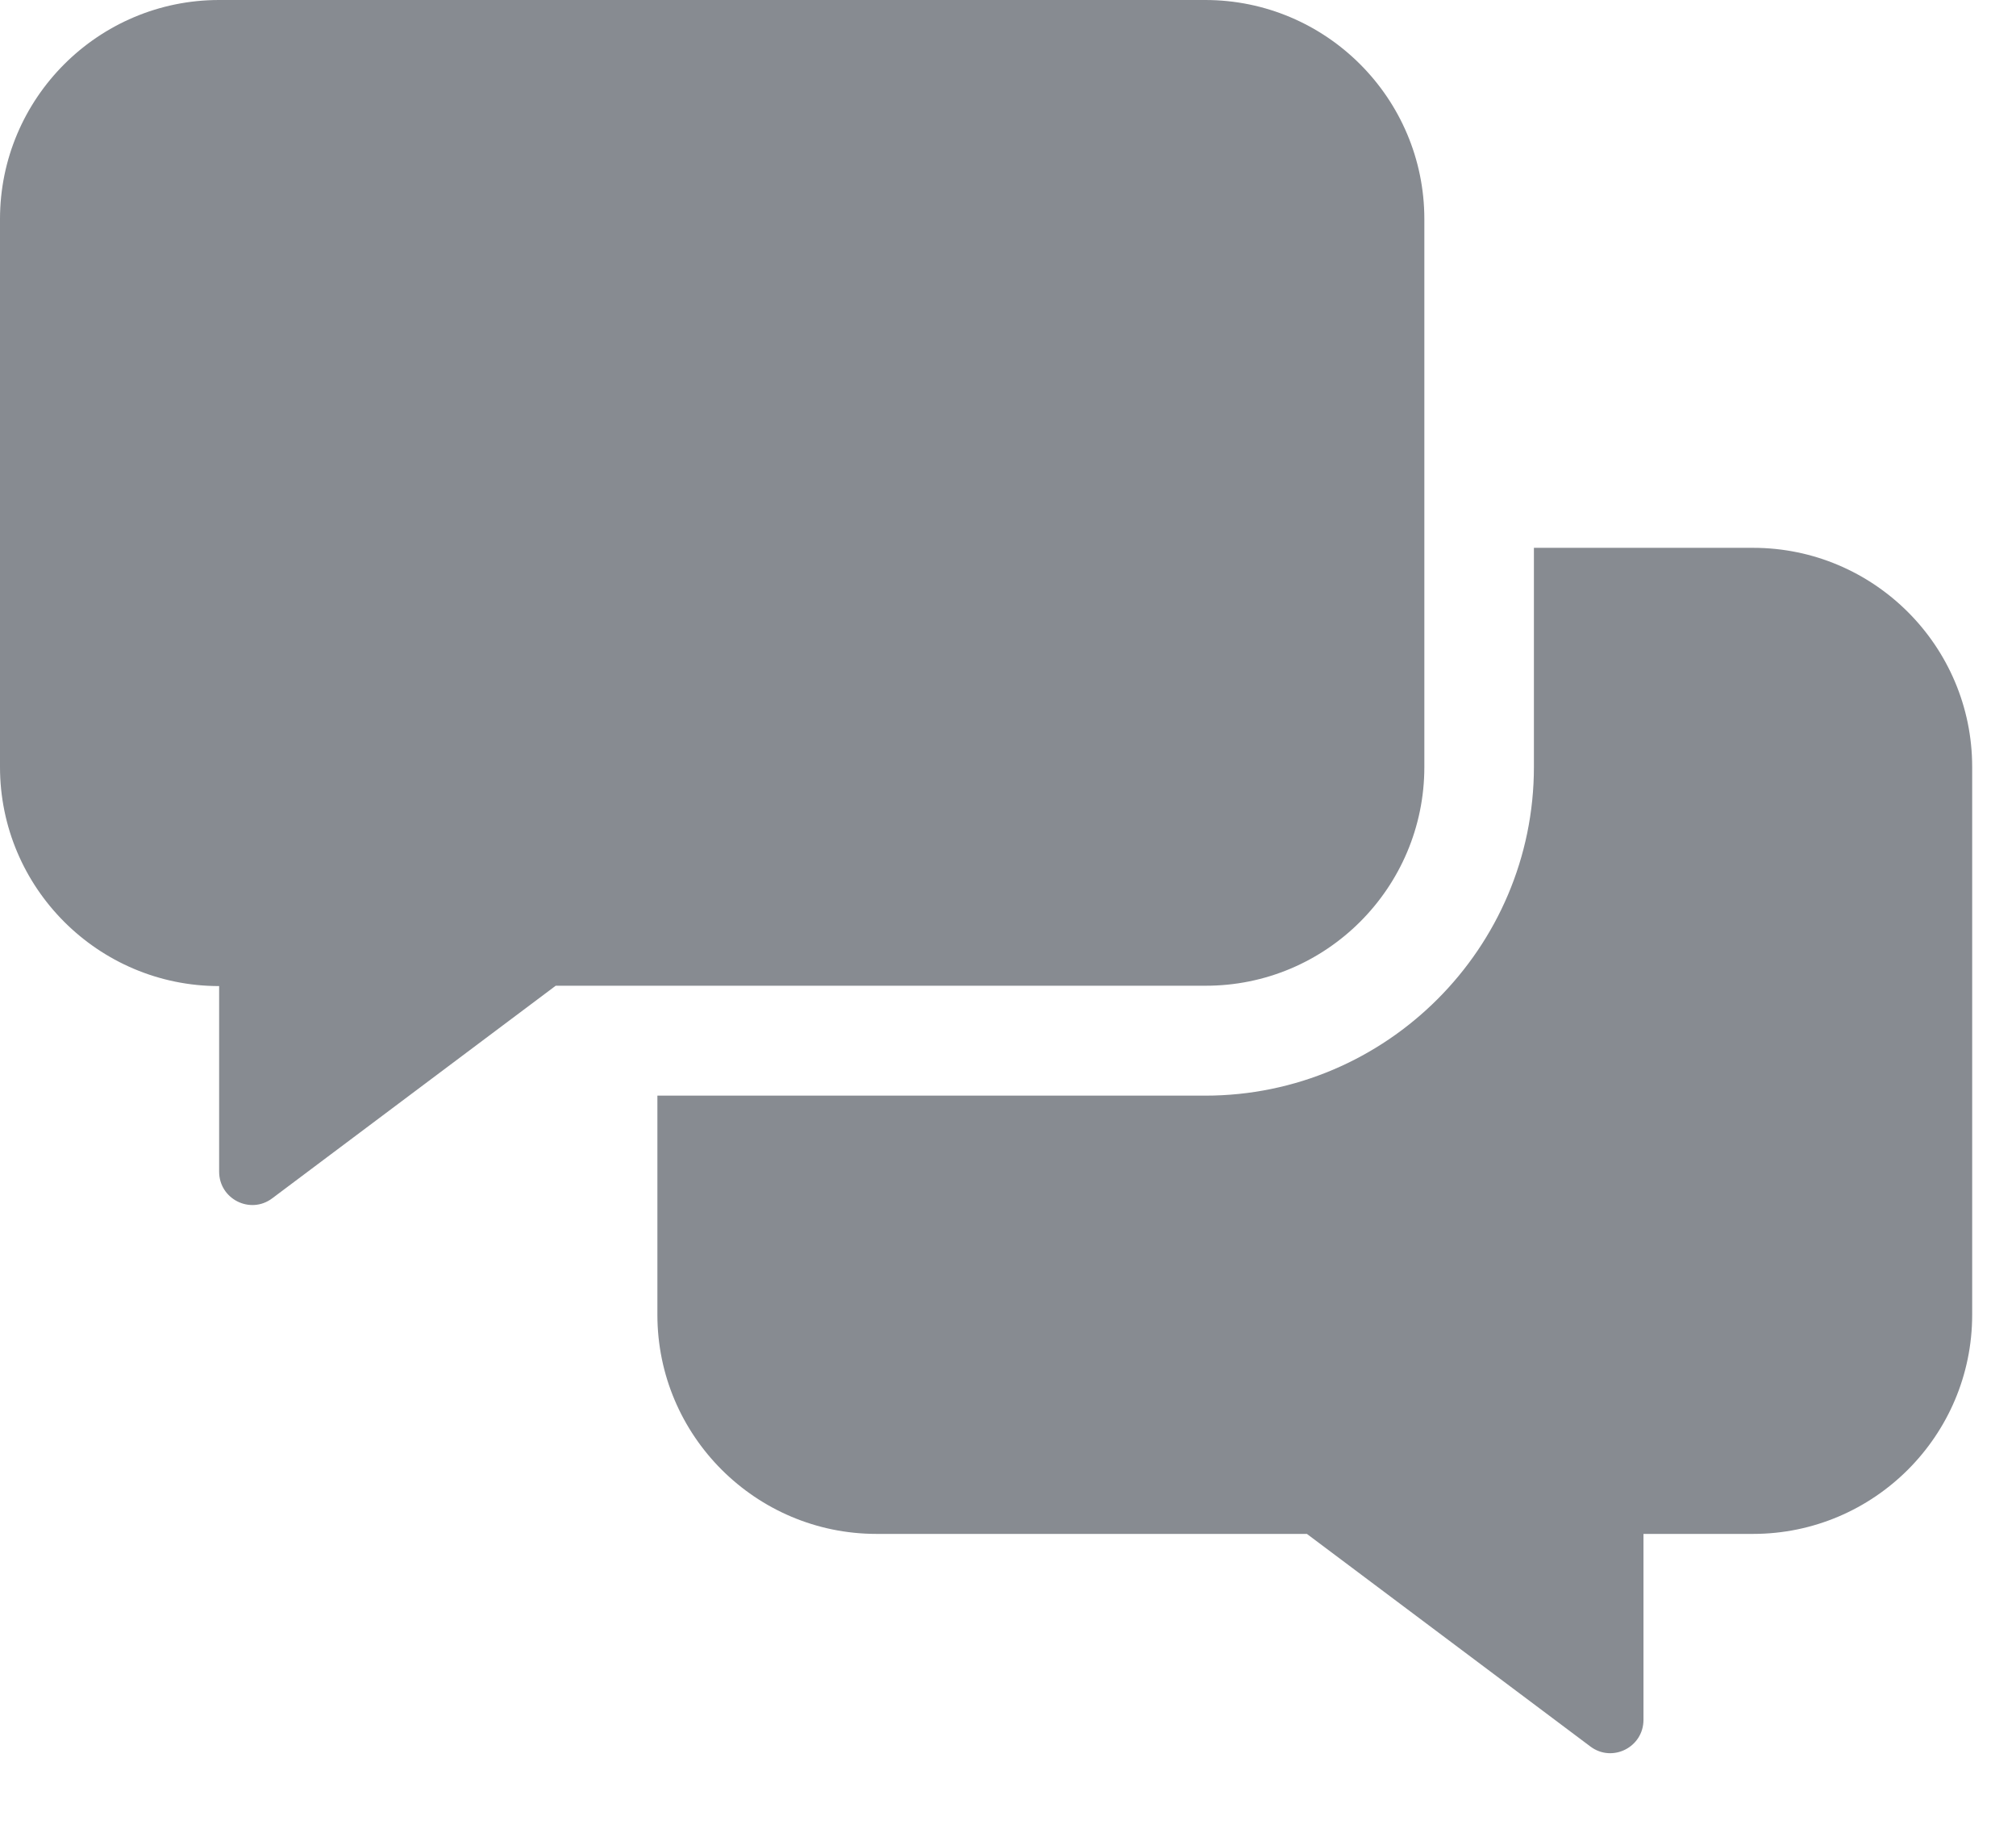
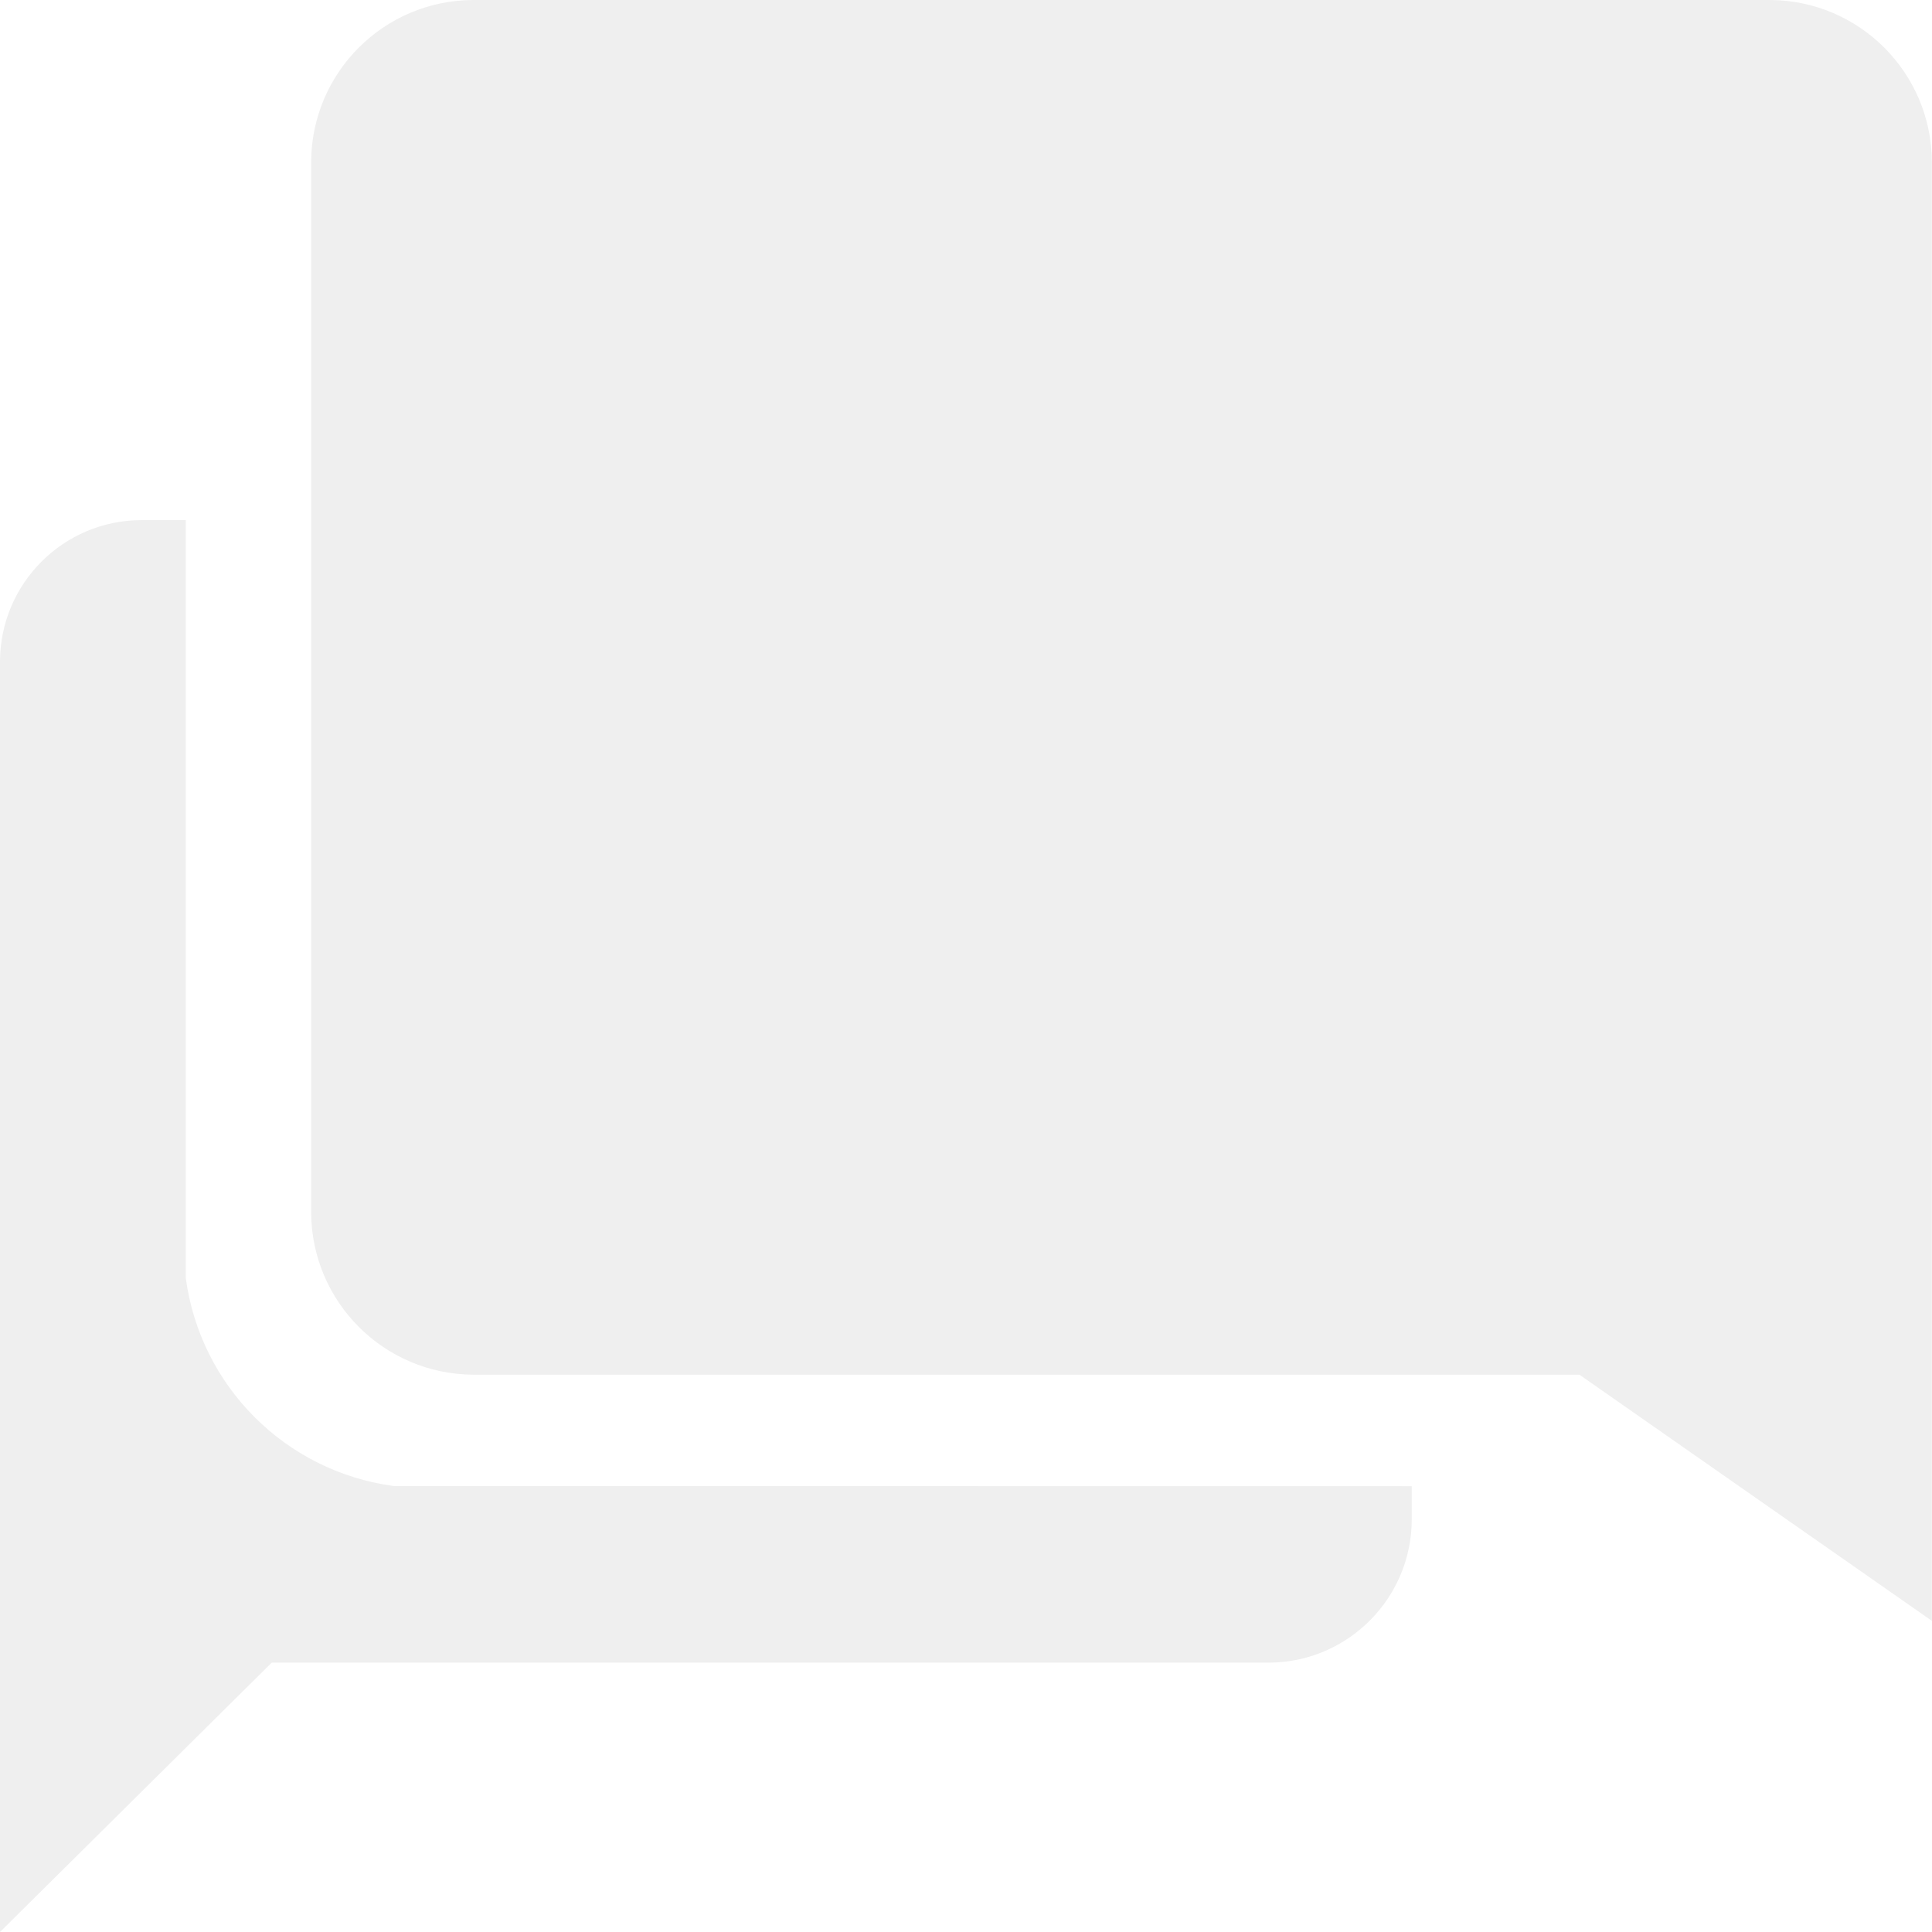
- <svg xmlns="http://www.w3.org/2000/svg" width="23" height="21" viewBox="0 0 23 21" fill="none">
-   <path d="M16.25 8.75V2.5C16.25 1.121 15.129 0 13.75 0H2.5C1.121 0 0 1.121 0 2.5V8.75C0 10.129 1.121 11.25 2.5 11.25V13.367C2.5 13.68 2.855 13.859 3.105 13.672L6.34 11.246H13.75C15.129 11.25 16.25 10.129 16.25 8.75ZM20 6.25H17.5V8.75C17.5 10.816 15.816 12.5 13.75 12.5H7.5V15C7.5 16.379 8.621 17.5 10 17.5H14.91L18.145 19.926C18.395 20.113 18.75 19.934 18.75 19.621V17.5H20C21.379 17.5 22.5 16.379 22.5 15V8.75C22.5 7.371 21.379 6.25 20 6.25Z" fill="#878B91" />
+ <svg xmlns="http://www.w3.org/2000/svg" width="15.579" height="15.579" viewBox="0 0 15.579 15.579">
+   <g id="Icon_ionic-md-chatbubbles" data-name="Icon ionic-md-chatbubbles" transform="translate(-3.375 -3.375)">
+     <path id="Path_1" data-name="Path 1" d="M6.551,19.039a1.955,1.955,0,0,1-1.678-1.678V11.25h-.36a1.143,1.143,0,0,0-1.138,1.138V22.635l2.191-2.172h8.055a1.157,1.157,0,0,0,1.138-1.157v-.266Z" transform="translate(0 -3.681)" fill="#efefef" />
+     <path id="Path_2" data-name="Path 2" d="M19.849,3.375H9.393A1.311,1.311,0,0,0,8.086,4.682v8.467A1.314,1.314,0,0,0,9.393,14.46h8.92l2.842,1.985V4.682A1.311,1.311,0,0,0,19.849,3.375Z" transform="translate(-2.202)" fill="#efefef" />
+   </g>
</svg>
